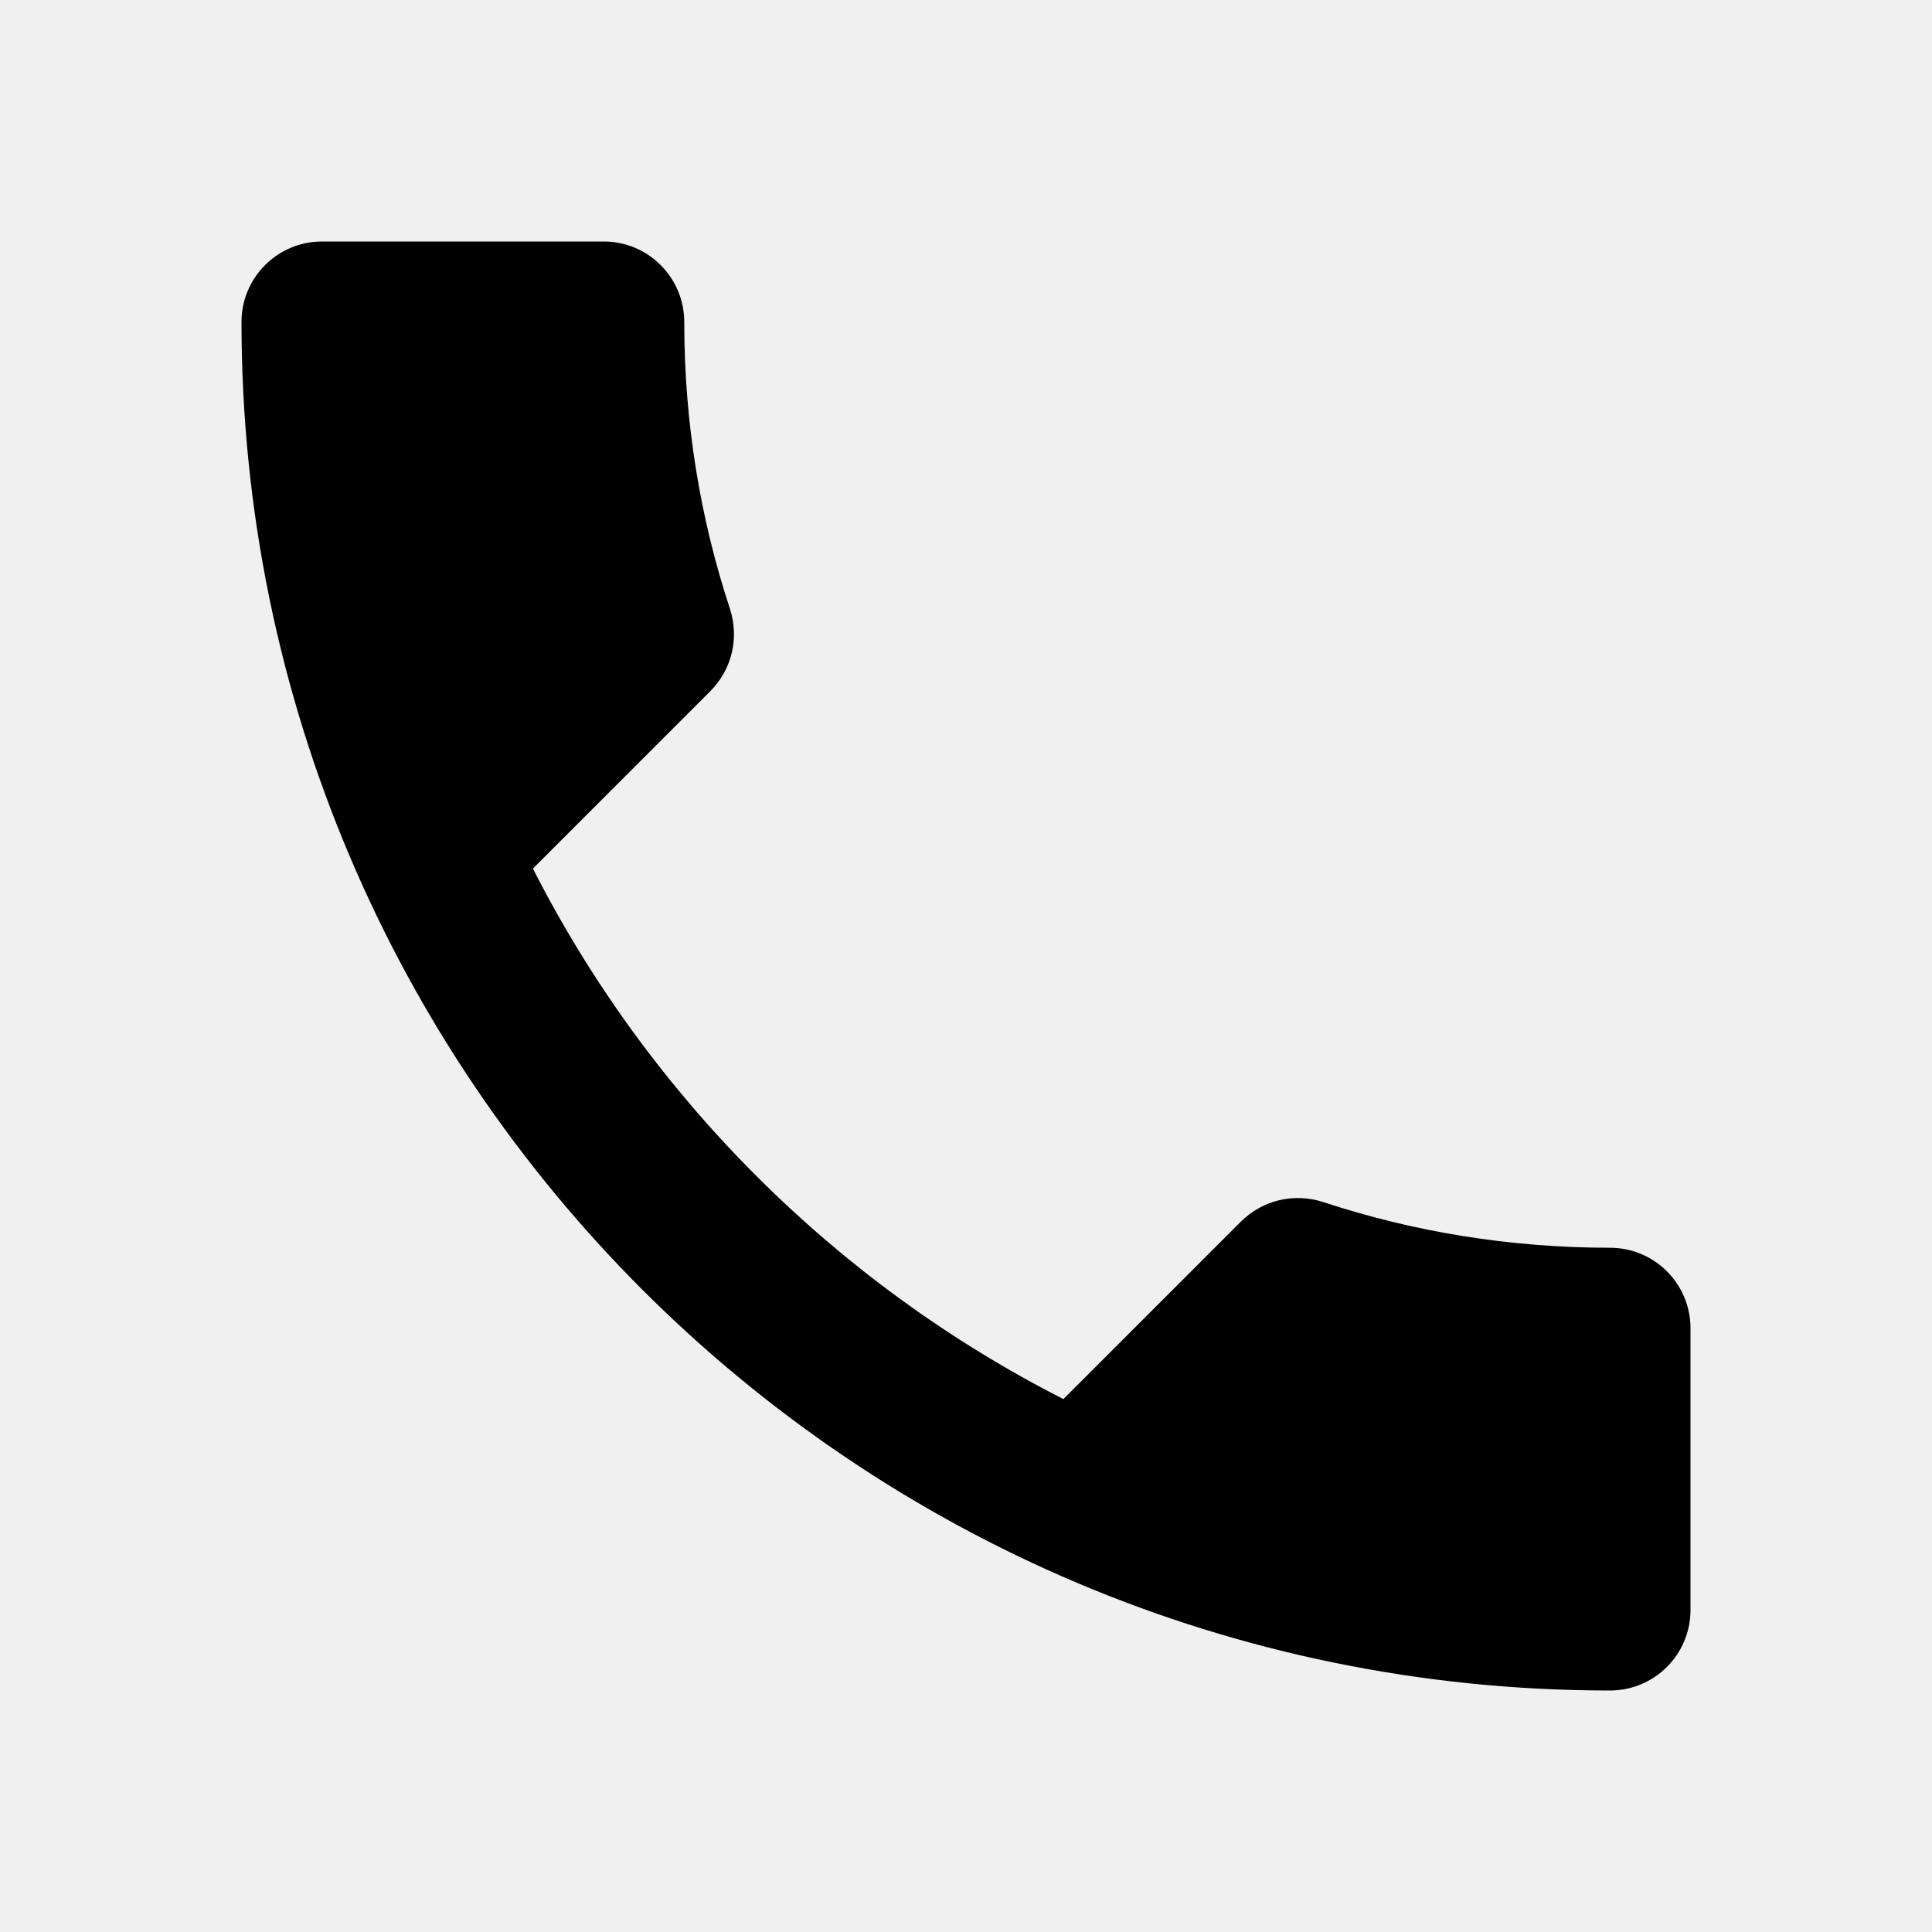
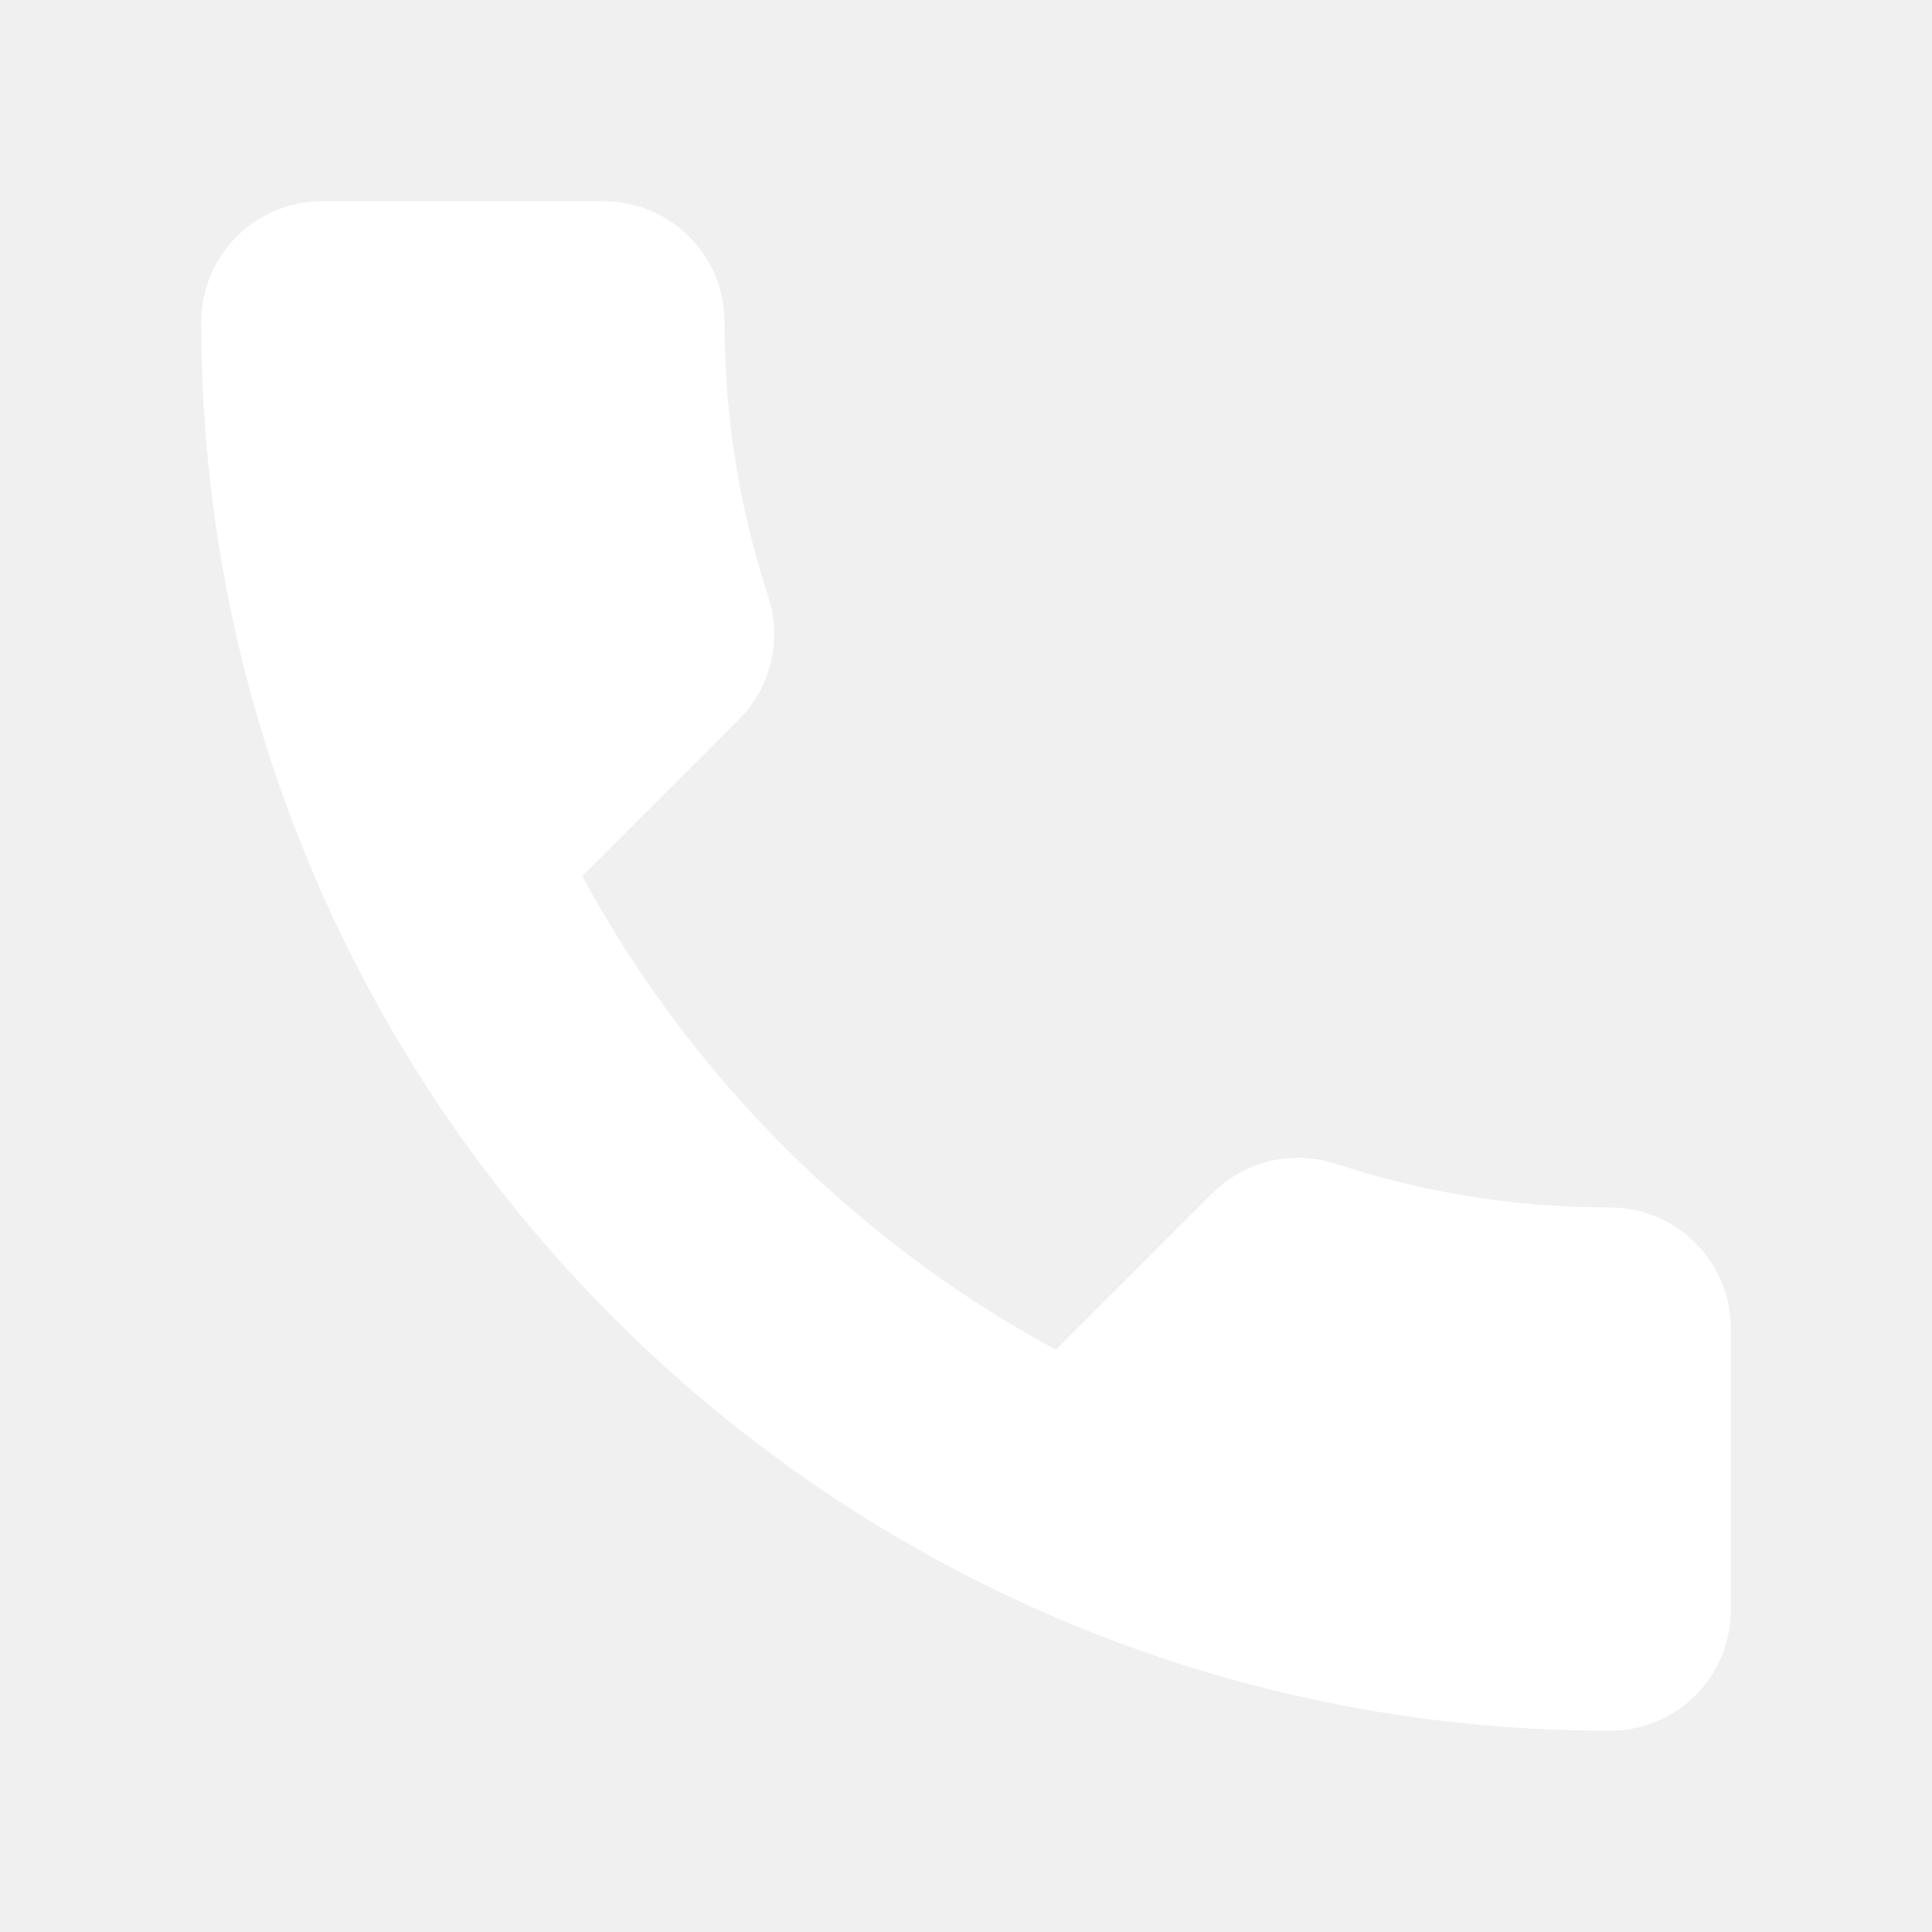
<svg xmlns="http://www.w3.org/2000/svg" viewBox="0 0 24 24">
-   <path d="M6.62,10.79C8.06,13.62 10.38,15.94 13.21,17.38L15.41,15.18C15.69,14.9 16.08,14.82 16.43,14.93C17.55,15.3 18.75,15.5 20,15.5A1,1 0 0,1 21,16.5V20A1,1 0 0,1 20,21A17,17 0 0,1 3,4A1,1 0 0,1 4,3H7.5A1,1 0 0,1 8.5,4C8.5,5.25 8.7,6.45 9.07,7.57C9.18,7.92 9.1,8.31 8.82,8.59L6.62,10.79Z" />
+   <path d="M6.62,10.79C8.06,13.62 10.38,15.94 13.21,17.38L15.41,15.18C15.69,14.9 16.08,14.82 16.43,14.93C17.55,15.3 18.75,15.5 20,15.5A1,1 0 0,1 21,16.5V20A1,1 0 0,1 20,21A17,17 0 0,1 3,4A1,1 0 0,1 4,3H7.5A1,1 0 0,1 8.5,4C8.5,5.25 8.7,6.45 9.07,7.57C9.18,7.92 9.1,8.31 8.82,8.59L6.62,10.79Z" stroke="#FFF" fill="#FFF" />
</svg>
